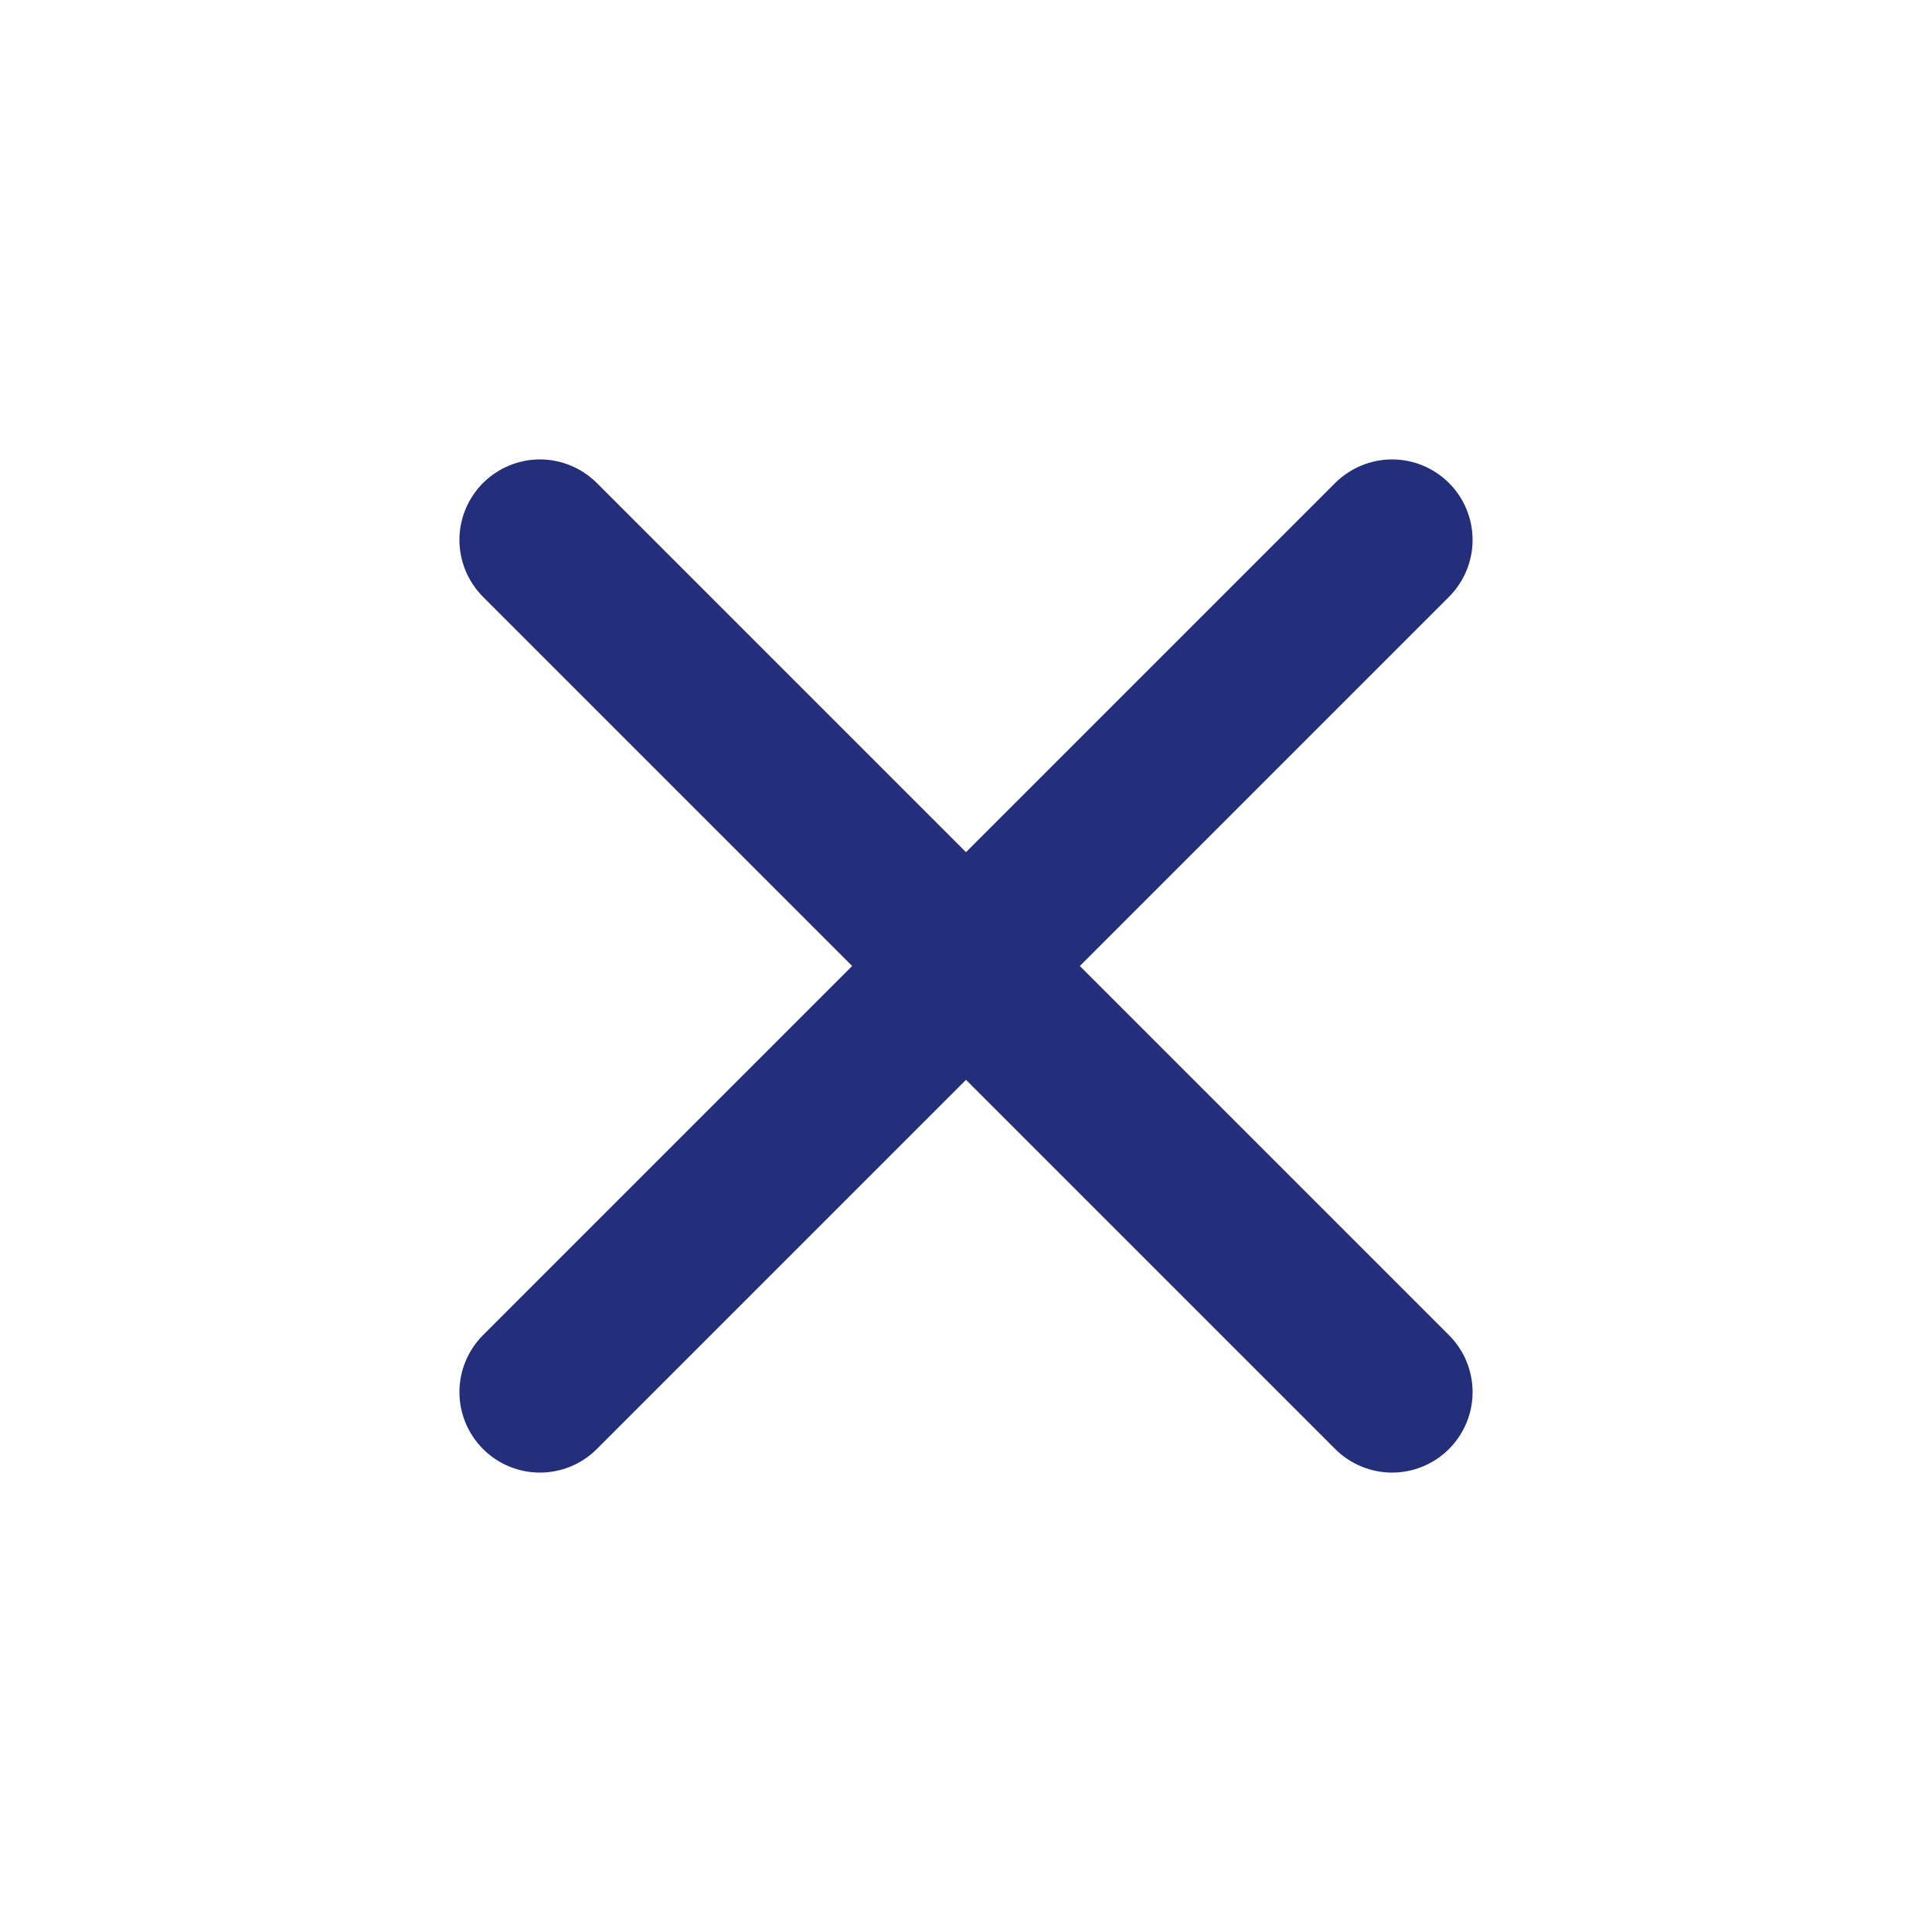
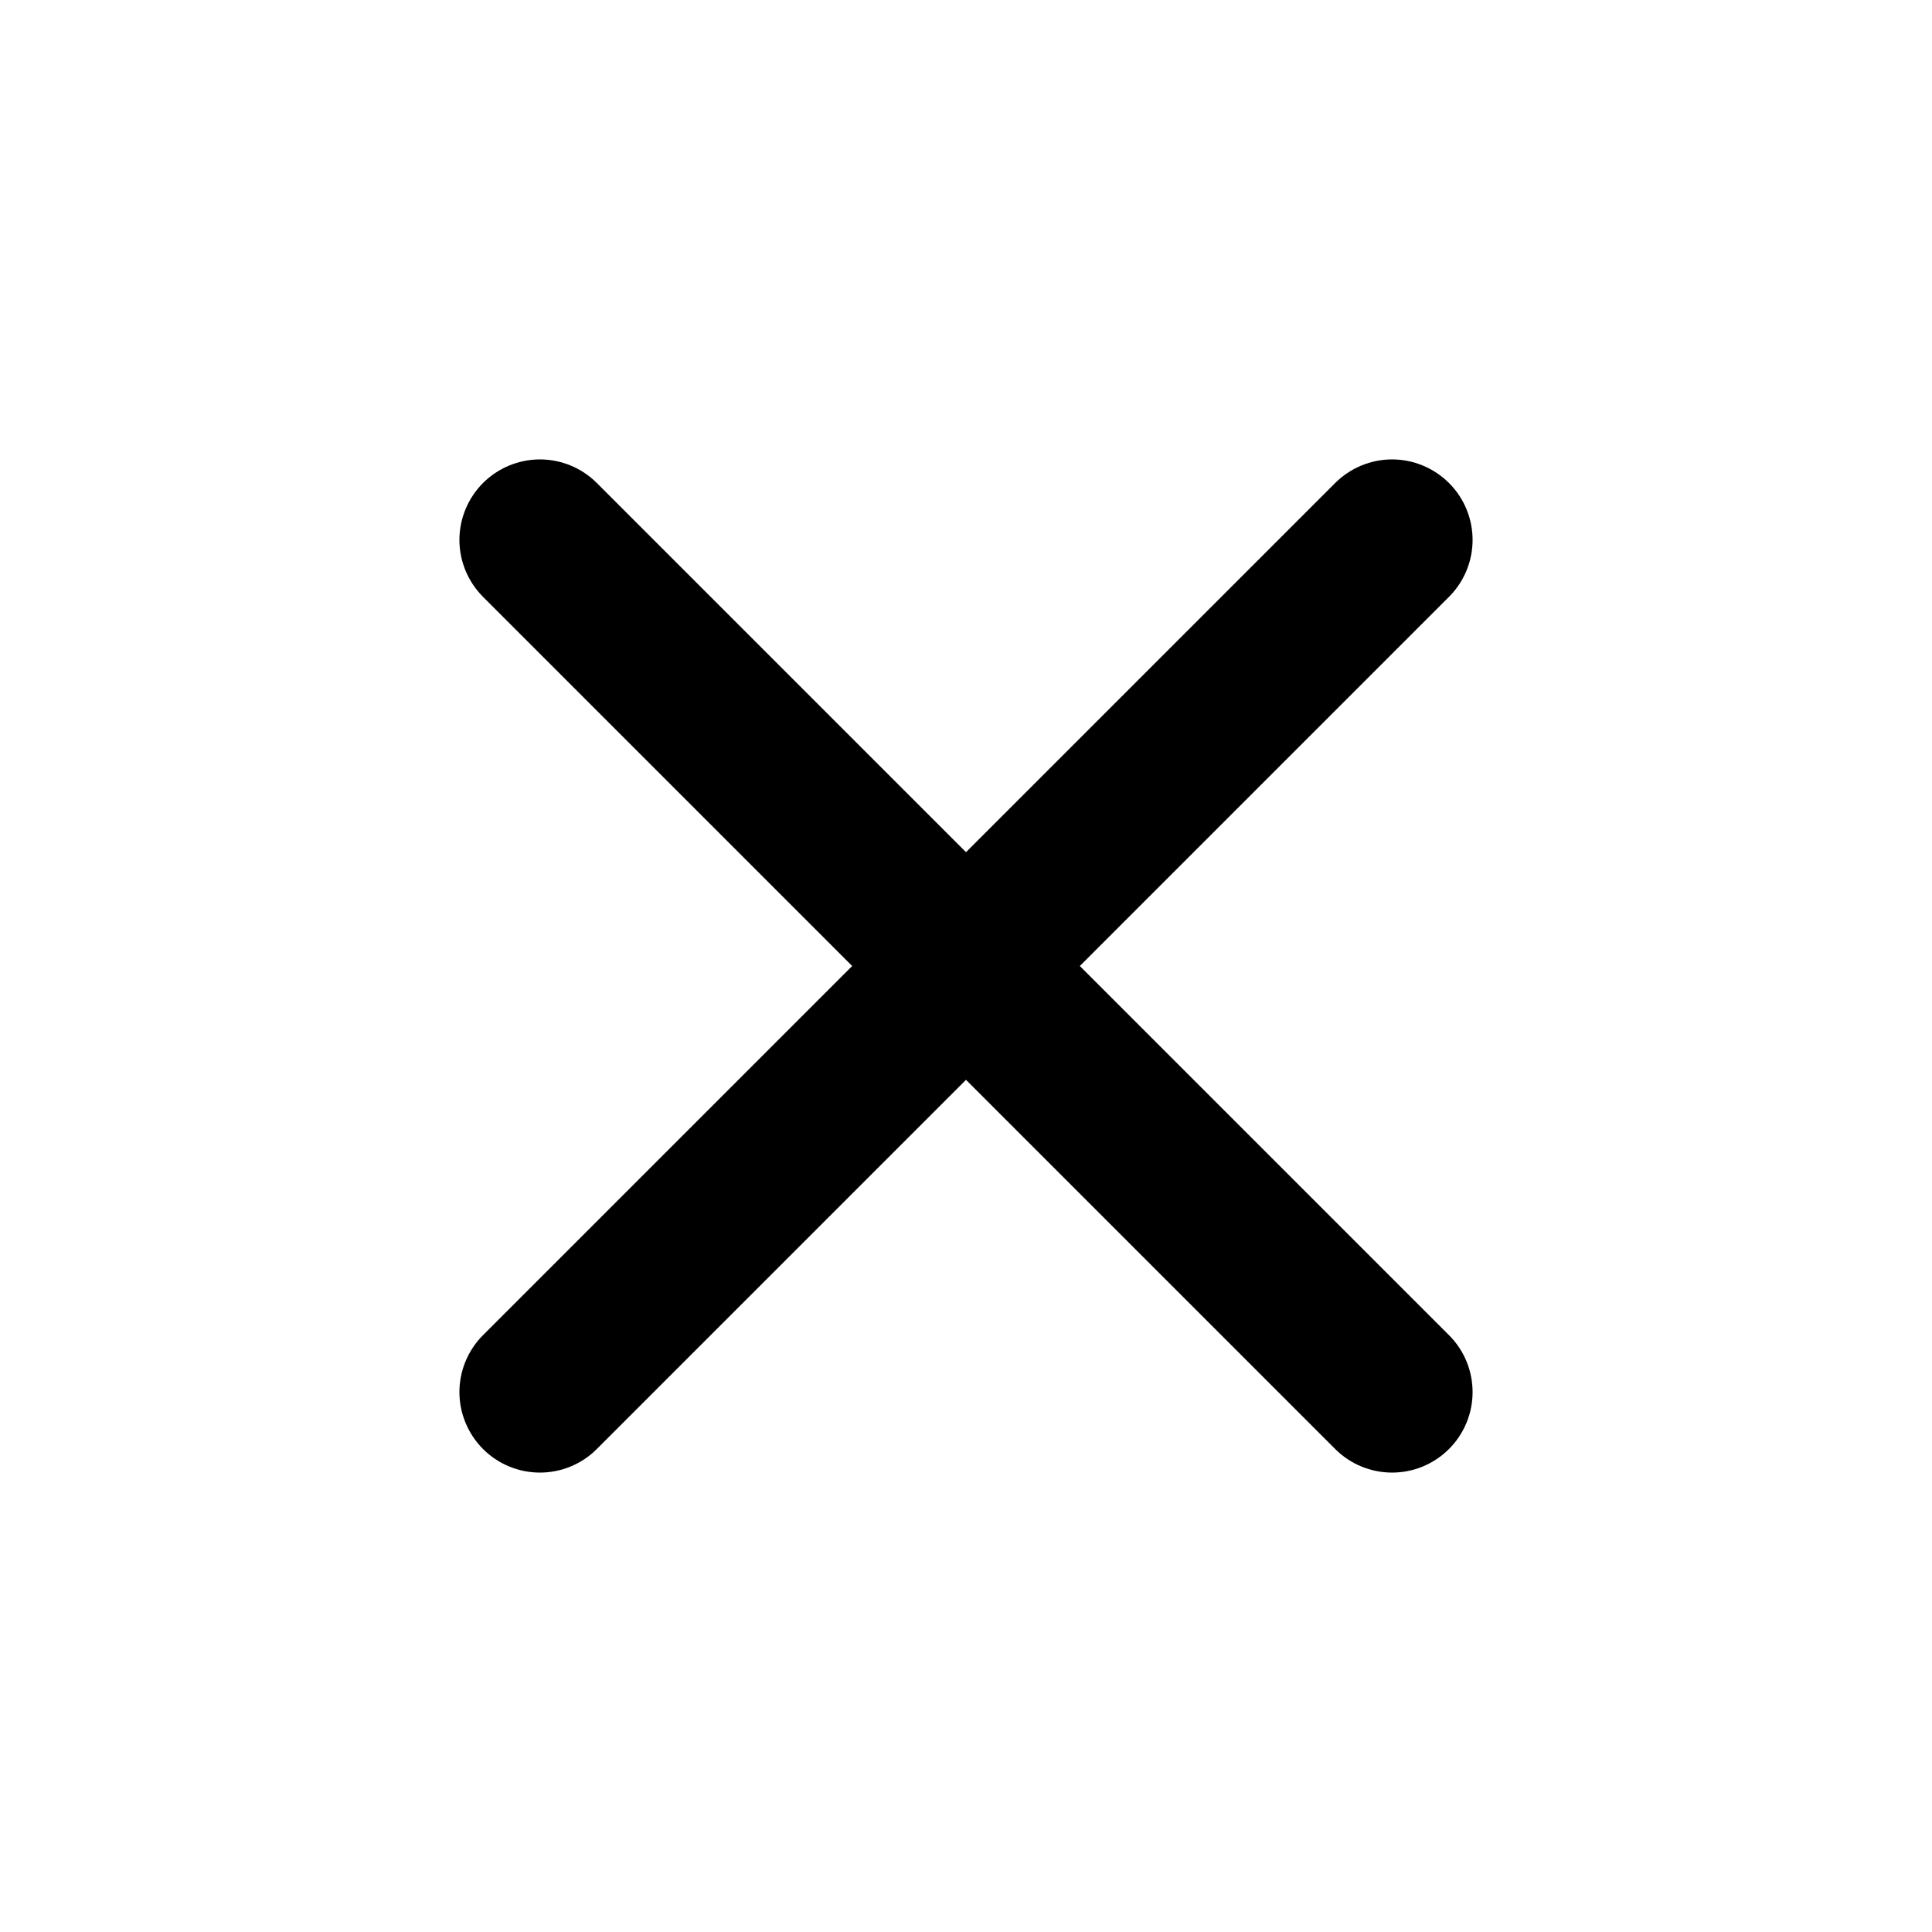
<svg xmlns="http://www.w3.org/2000/svg" width="24" height="24" viewBox="0 0 24 24" fill="none">
-   <path d="M18 6C17.812 5.813 17.558 5.707 17.293 5.707C17.028 5.707 16.774 5.813 16.586 6L12 10.586L7.414 6C7.227 5.813 6.972 5.707 6.707 5.707C6.442 5.707 6.188 5.813 6 6C5.813 6.188 5.707 6.442 5.707 6.707C5.707 6.972 5.813 7.226 6 7.414L10.586 12L6 16.586C5.813 16.773 5.707 17.028 5.707 17.293C5.707 17.558 5.813 17.812 6 18C6.188 18.188 6.442 18.293 6.707 18.293C6.972 18.293 7.227 18.188 7.414 18L12 13.414L16.586 18C16.774 18.188 17.028 18.293 17.293 18.293C17.558 18.293 17.812 18.188 18 18C18.188 17.812 18.293 17.558 18.293 17.293C18.293 17.028 18.188 16.773 18 16.586L13.414 12L18 7.414C18.188 7.226 18.293 6.972 18.293 6.707C18.293 6.442 18.188 6.188 18 6Z" fill="#242F7B" />
+   <path d="M18 6C17.812 5.813 17.558 5.707 17.293 5.707C17.028 5.707 16.774 5.813 16.586 6L12 10.586L7.414 6C7.227 5.813 6.972 5.707 6.707 5.707C6.442 5.707 6.188 5.813 6 6C5.813 6.188 5.707 6.442 5.707 6.707C5.707 6.972 5.813 7.226 6 7.414L10.586 12L6 16.586C5.813 16.773 5.707 17.028 5.707 17.293C5.707 17.558 5.813 17.812 6 18C6.188 18.188 6.442 18.293 6.707 18.293C6.972 18.293 7.227 18.188 7.414 18L12 13.414L16.586 18C16.774 18.188 17.028 18.293 17.293 18.293C17.558 18.293 17.812 18.188 18 18C18.188 17.812 18.293 17.558 18.293 17.293C18.293 17.028 18.188 16.773 18 16.586L13.414 12L18 7.414C18.188 7.226 18.293 6.972 18.293 6.707C18.293 6.442 18.188 6.188 18 6Z" fill="CurrentColor" />
</svg>
